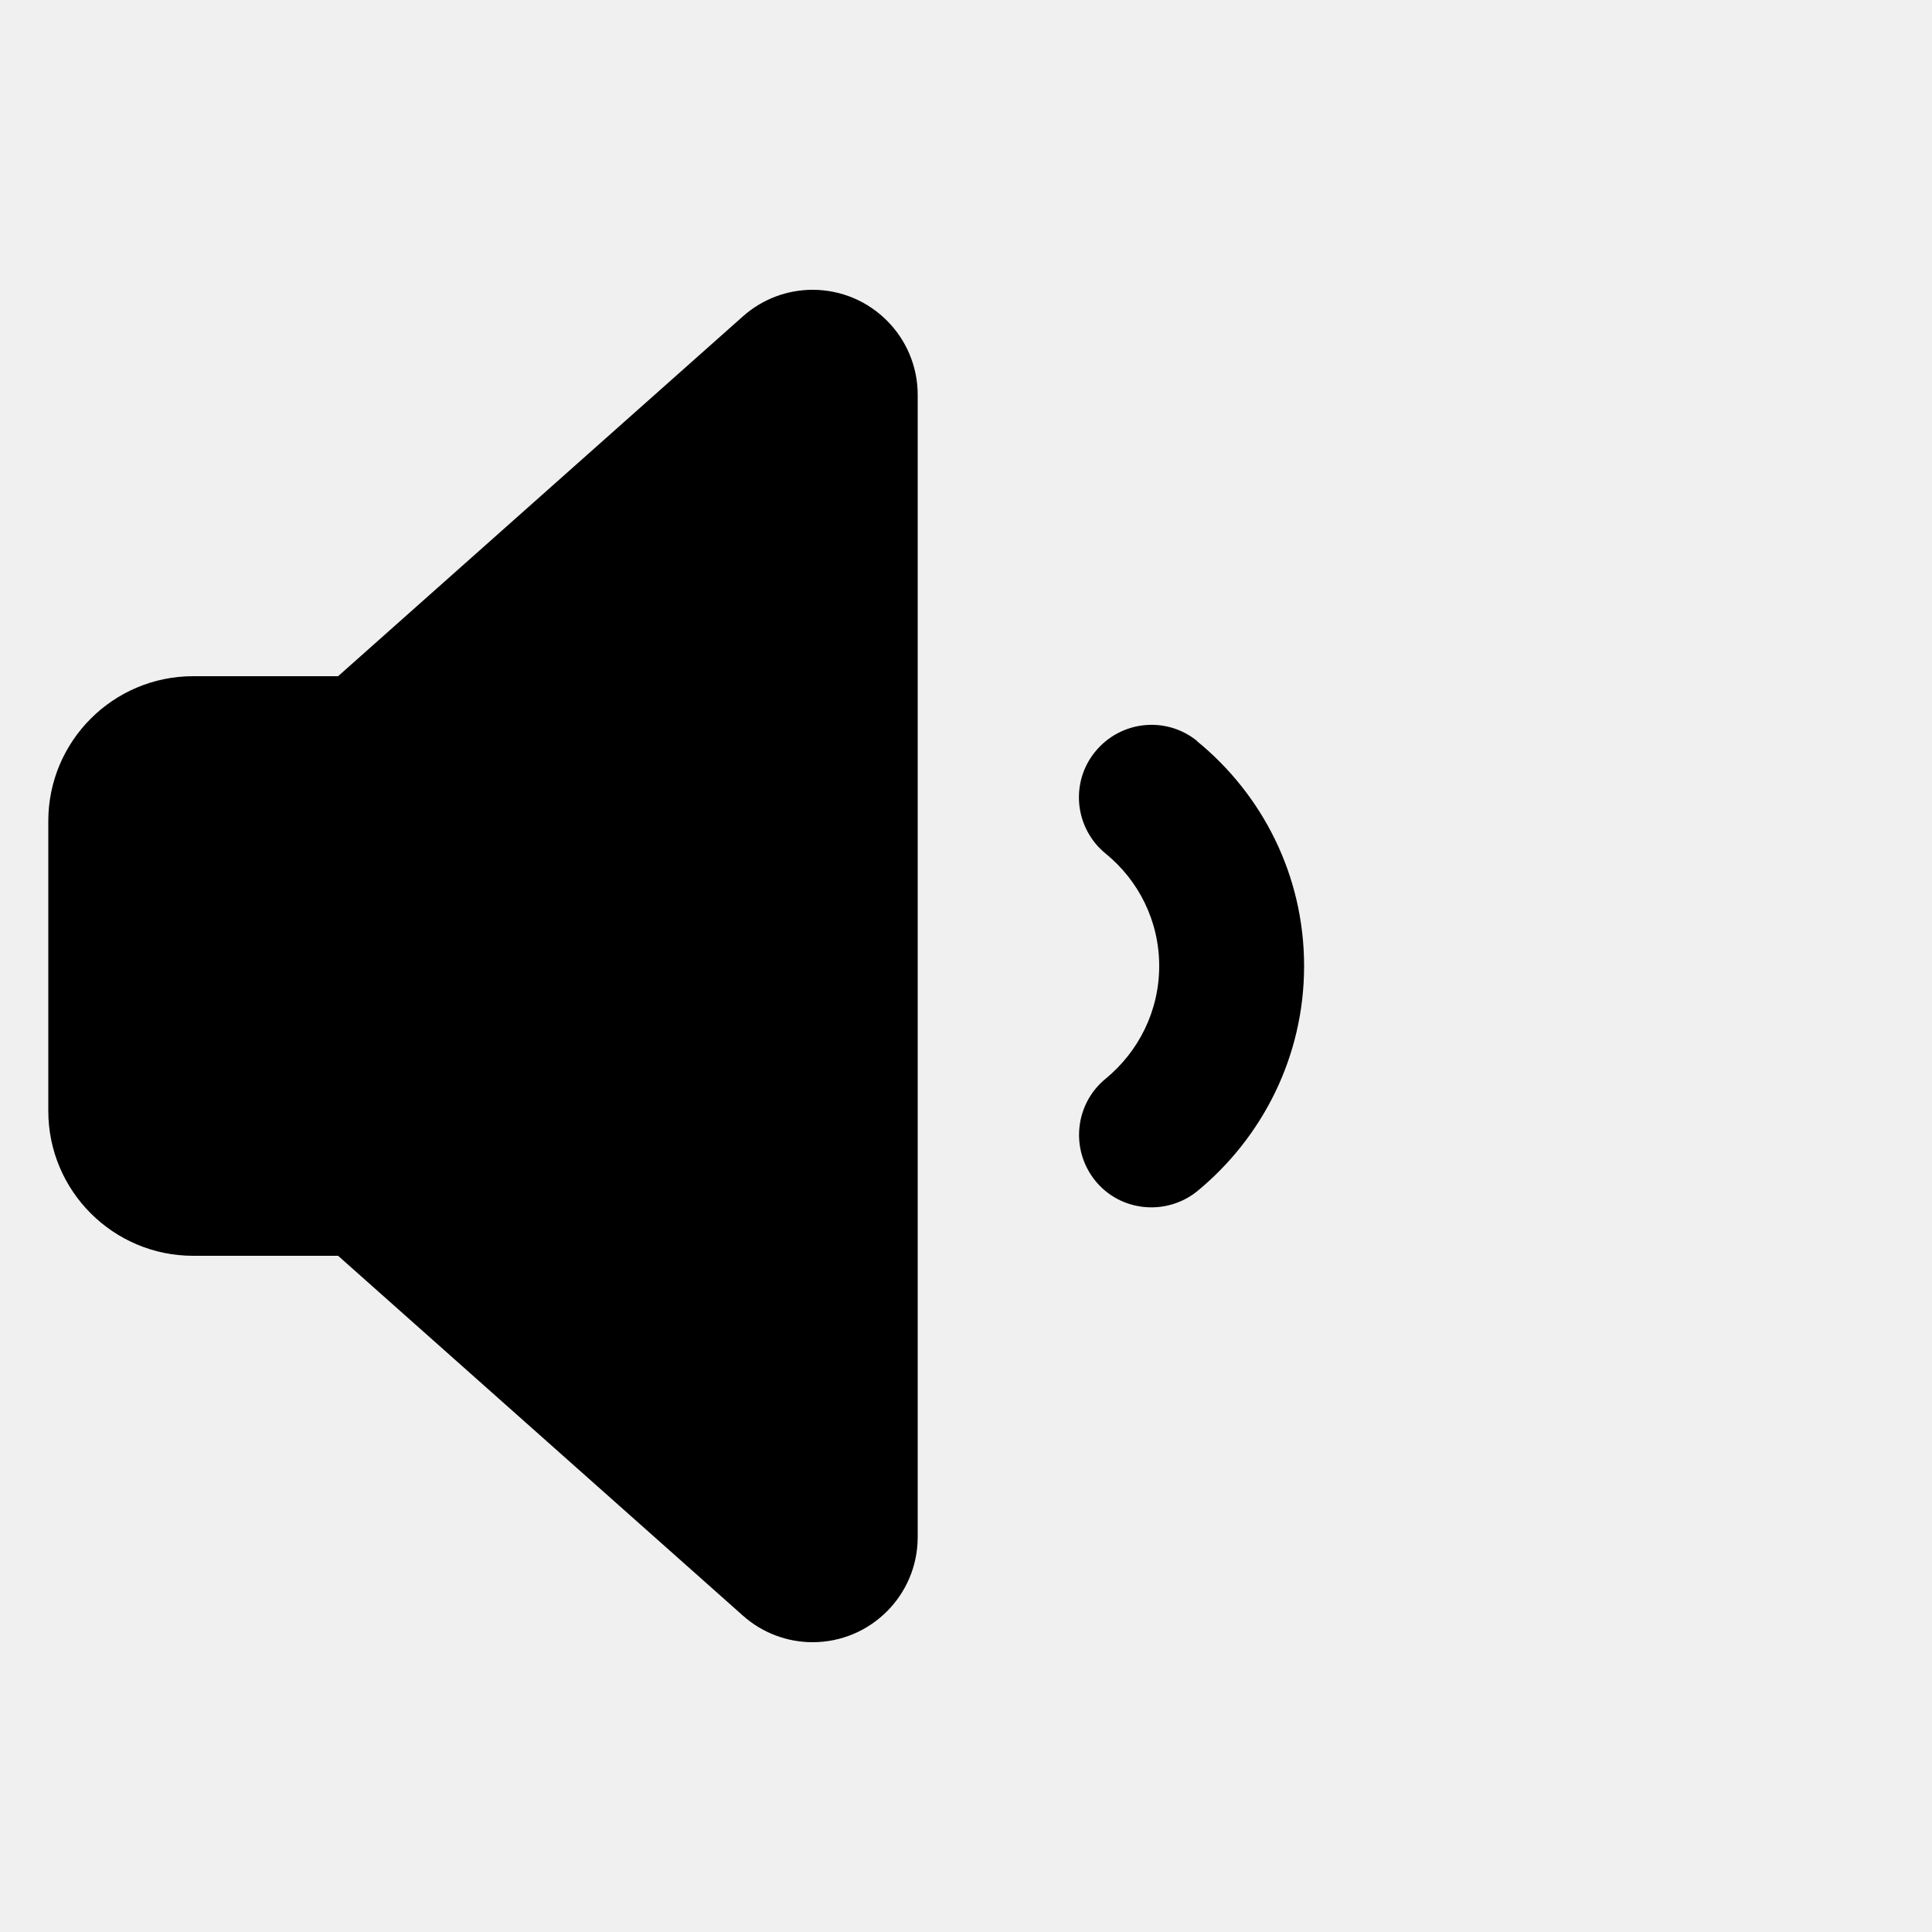
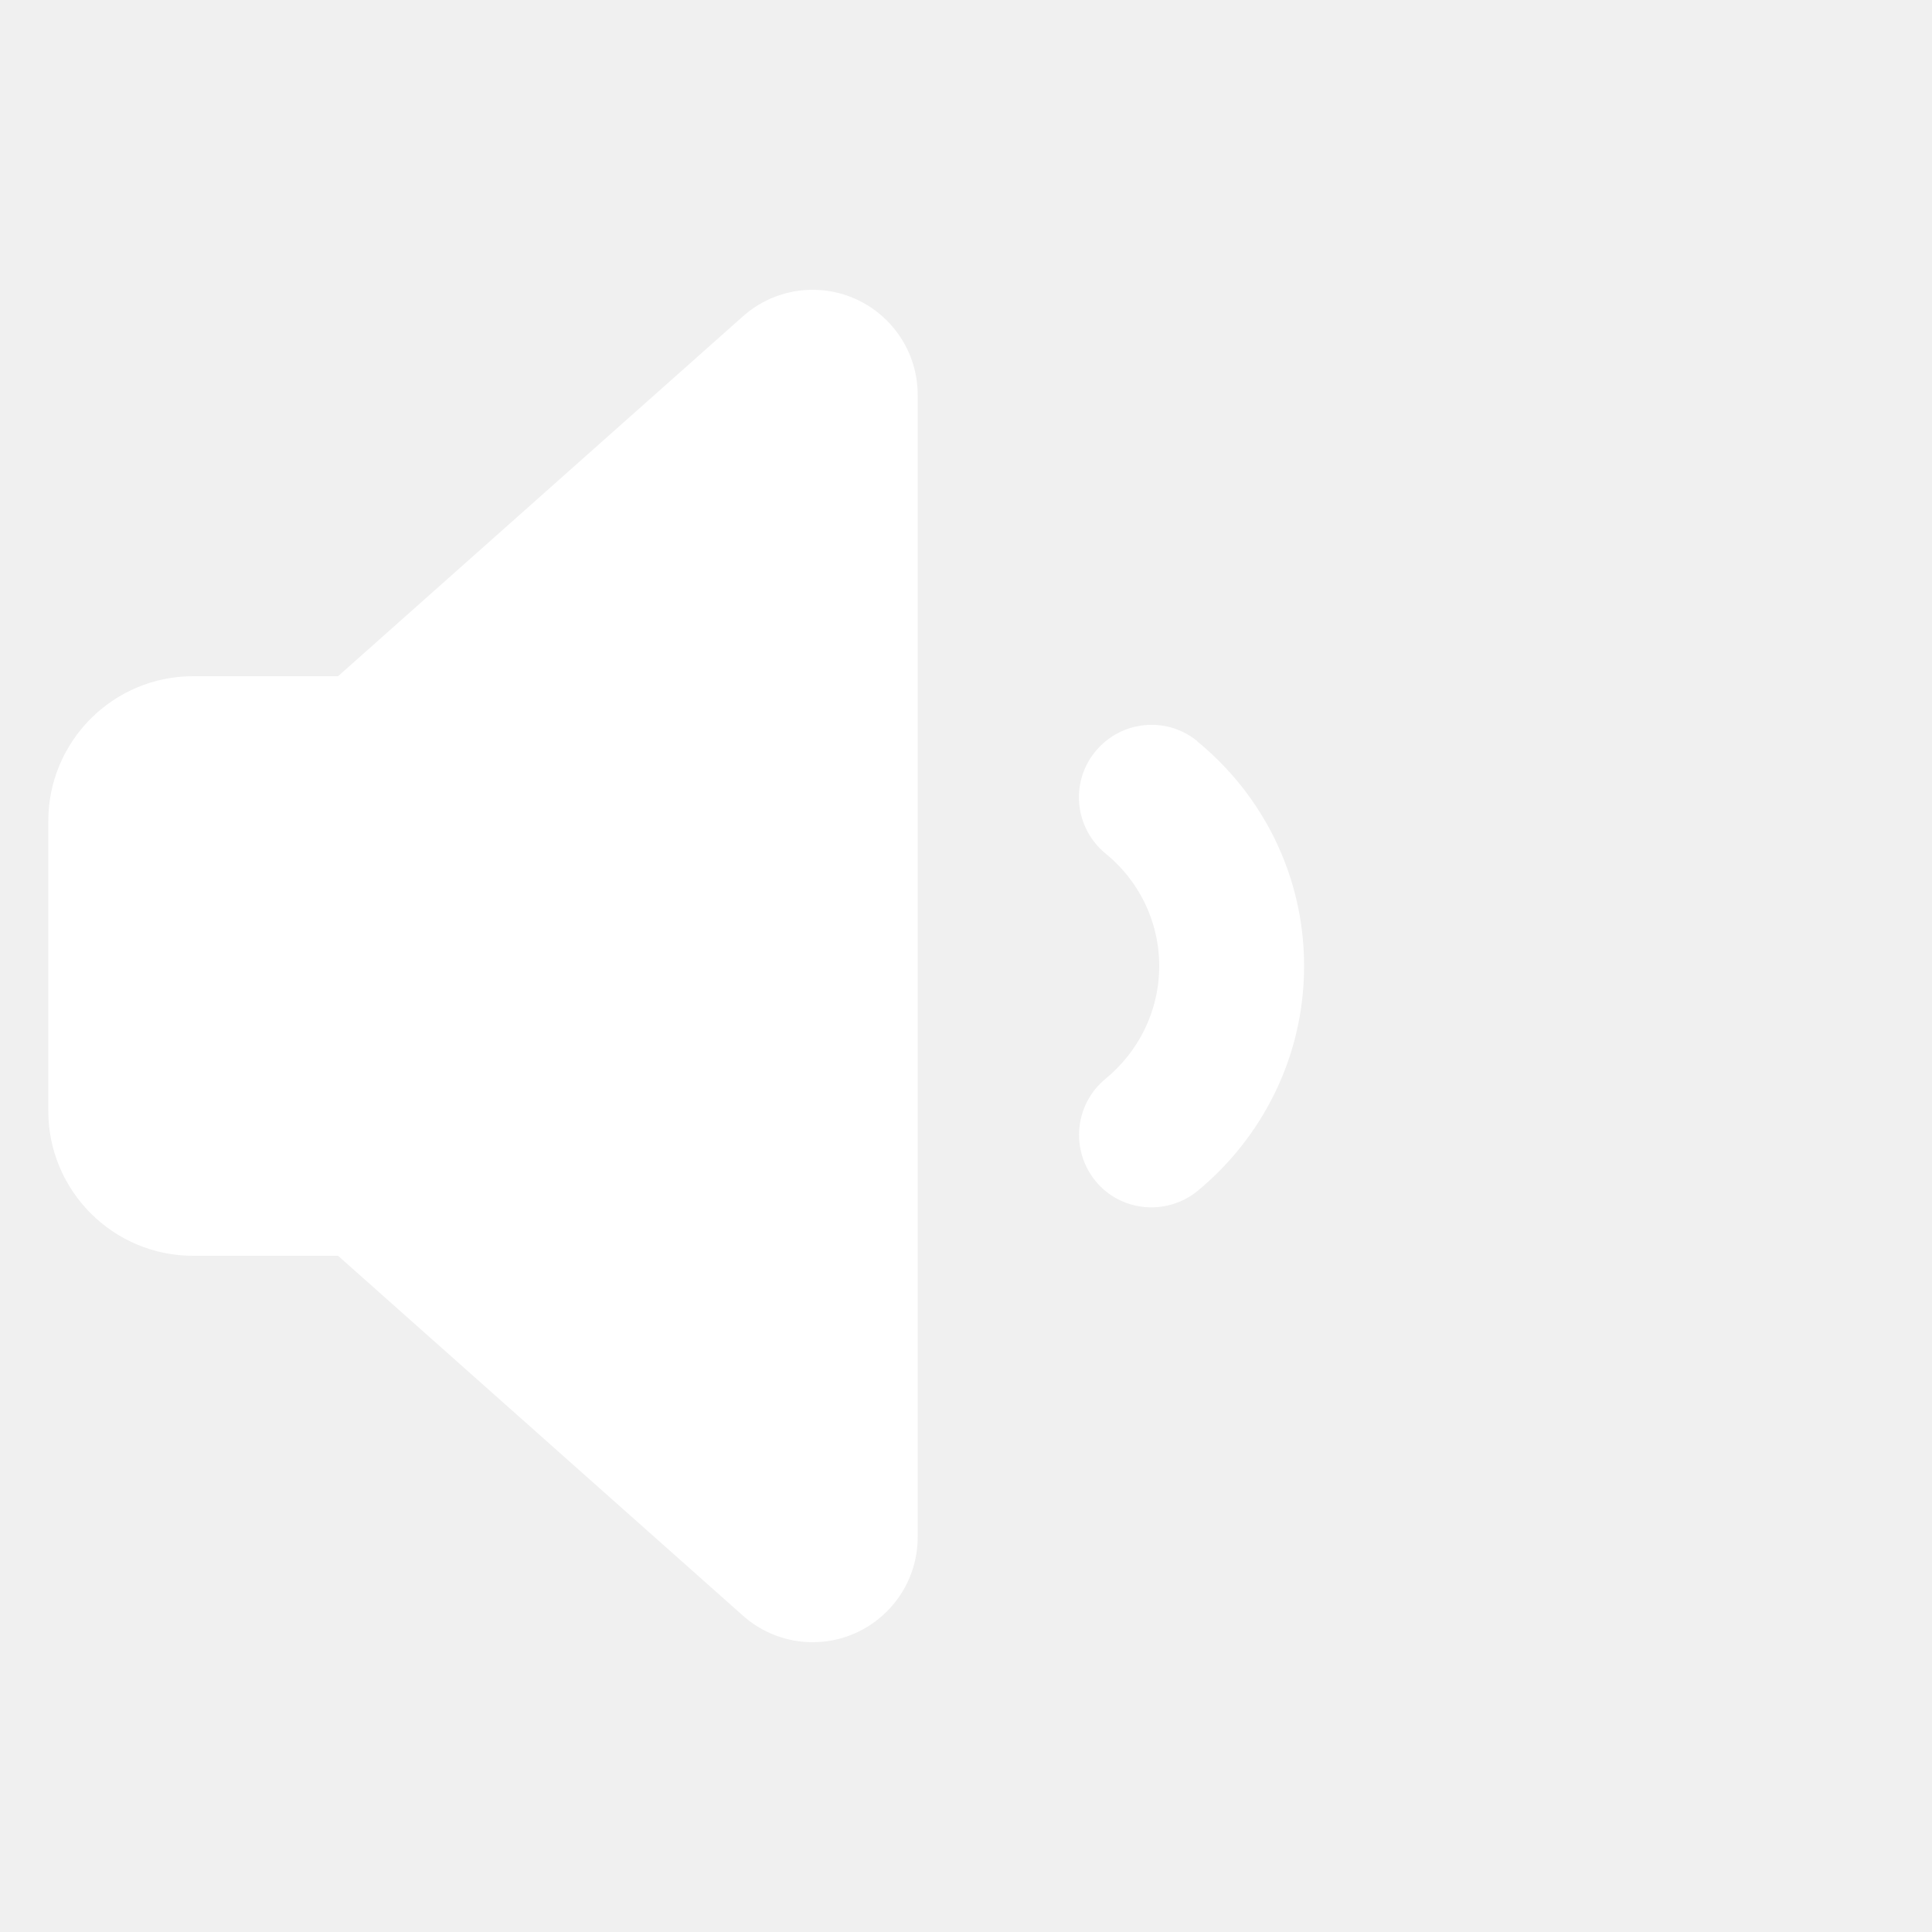
<svg xmlns="http://www.w3.org/2000/svg" version="1.1" id="Layer_1" x="0px" y="0px" viewBox="0 0 640 640" style="enable-background:new 0 0 640 640;" xml:space="preserve">
-   <path d="M64,416h48l134.1,119.2c6.4,5.7,14.6,8.8,23.1,8.8c19.2,0,34.8-15.6,34.8-34.8V130.8c0-19.2-15.6-34.8-34.8-34.8  c-8.5,0-16.7,3.1-23.1,8.8L112,224H64c-26.5,0-48,21.5-48,48v96C16,394.5,37.5,416,64,416z M396.6,245.5  c-10.3-8.4-25.4-6.8-33.8,3.5c-8.4,10.3-6.8,25.4,3.5,33.8C377.1,291.6,384,305,384,320s-6.9,28.4-17.7,37.3  c-10.3,8.4-11.8,23.5-3.5,33.8c8.3,10.3,23.5,11.8,33.8,3.5c21.5-17.7,35.4-44.5,35.4-74.6s-13.9-56.9-35.5-74.5H396.6z" />
+   <style type="text/css">
+ 	.st0{fill:#FFFFFF;}
+ </style>
+   <path class="st0" d="M64,416h48l134.1,119.2c6.4,5.7,14.6,8.8,23.1,8.8c19.2,0,34.8-15.6,34.8-34.8V130.8  c0-19.2-15.6-34.8-34.8-34.8c-8.5,0-16.7,3.1-23.1,8.8L112,224H64c-26.5,0-48,21.5-48,48v96C16,394.5,37.5,416,64,416z M396.6,245.5  c-10.3-8.4-25.4-6.8-33.8,3.5c-8.4,10.3-6.8,25.4,3.5,33.8C377.1,291.6,384,305,384,320s-6.9,28.4-17.7,37.3  c-10.3,8.4-11.8,23.5-3.5,33.8s23.5,11.8,33.8,3.5c21.5-17.7,35.4-44.5,35.4-74.6s-13.9-56.9-35.5-74.5L396.6,245.5L396.6,245.5z" />
</svg>
